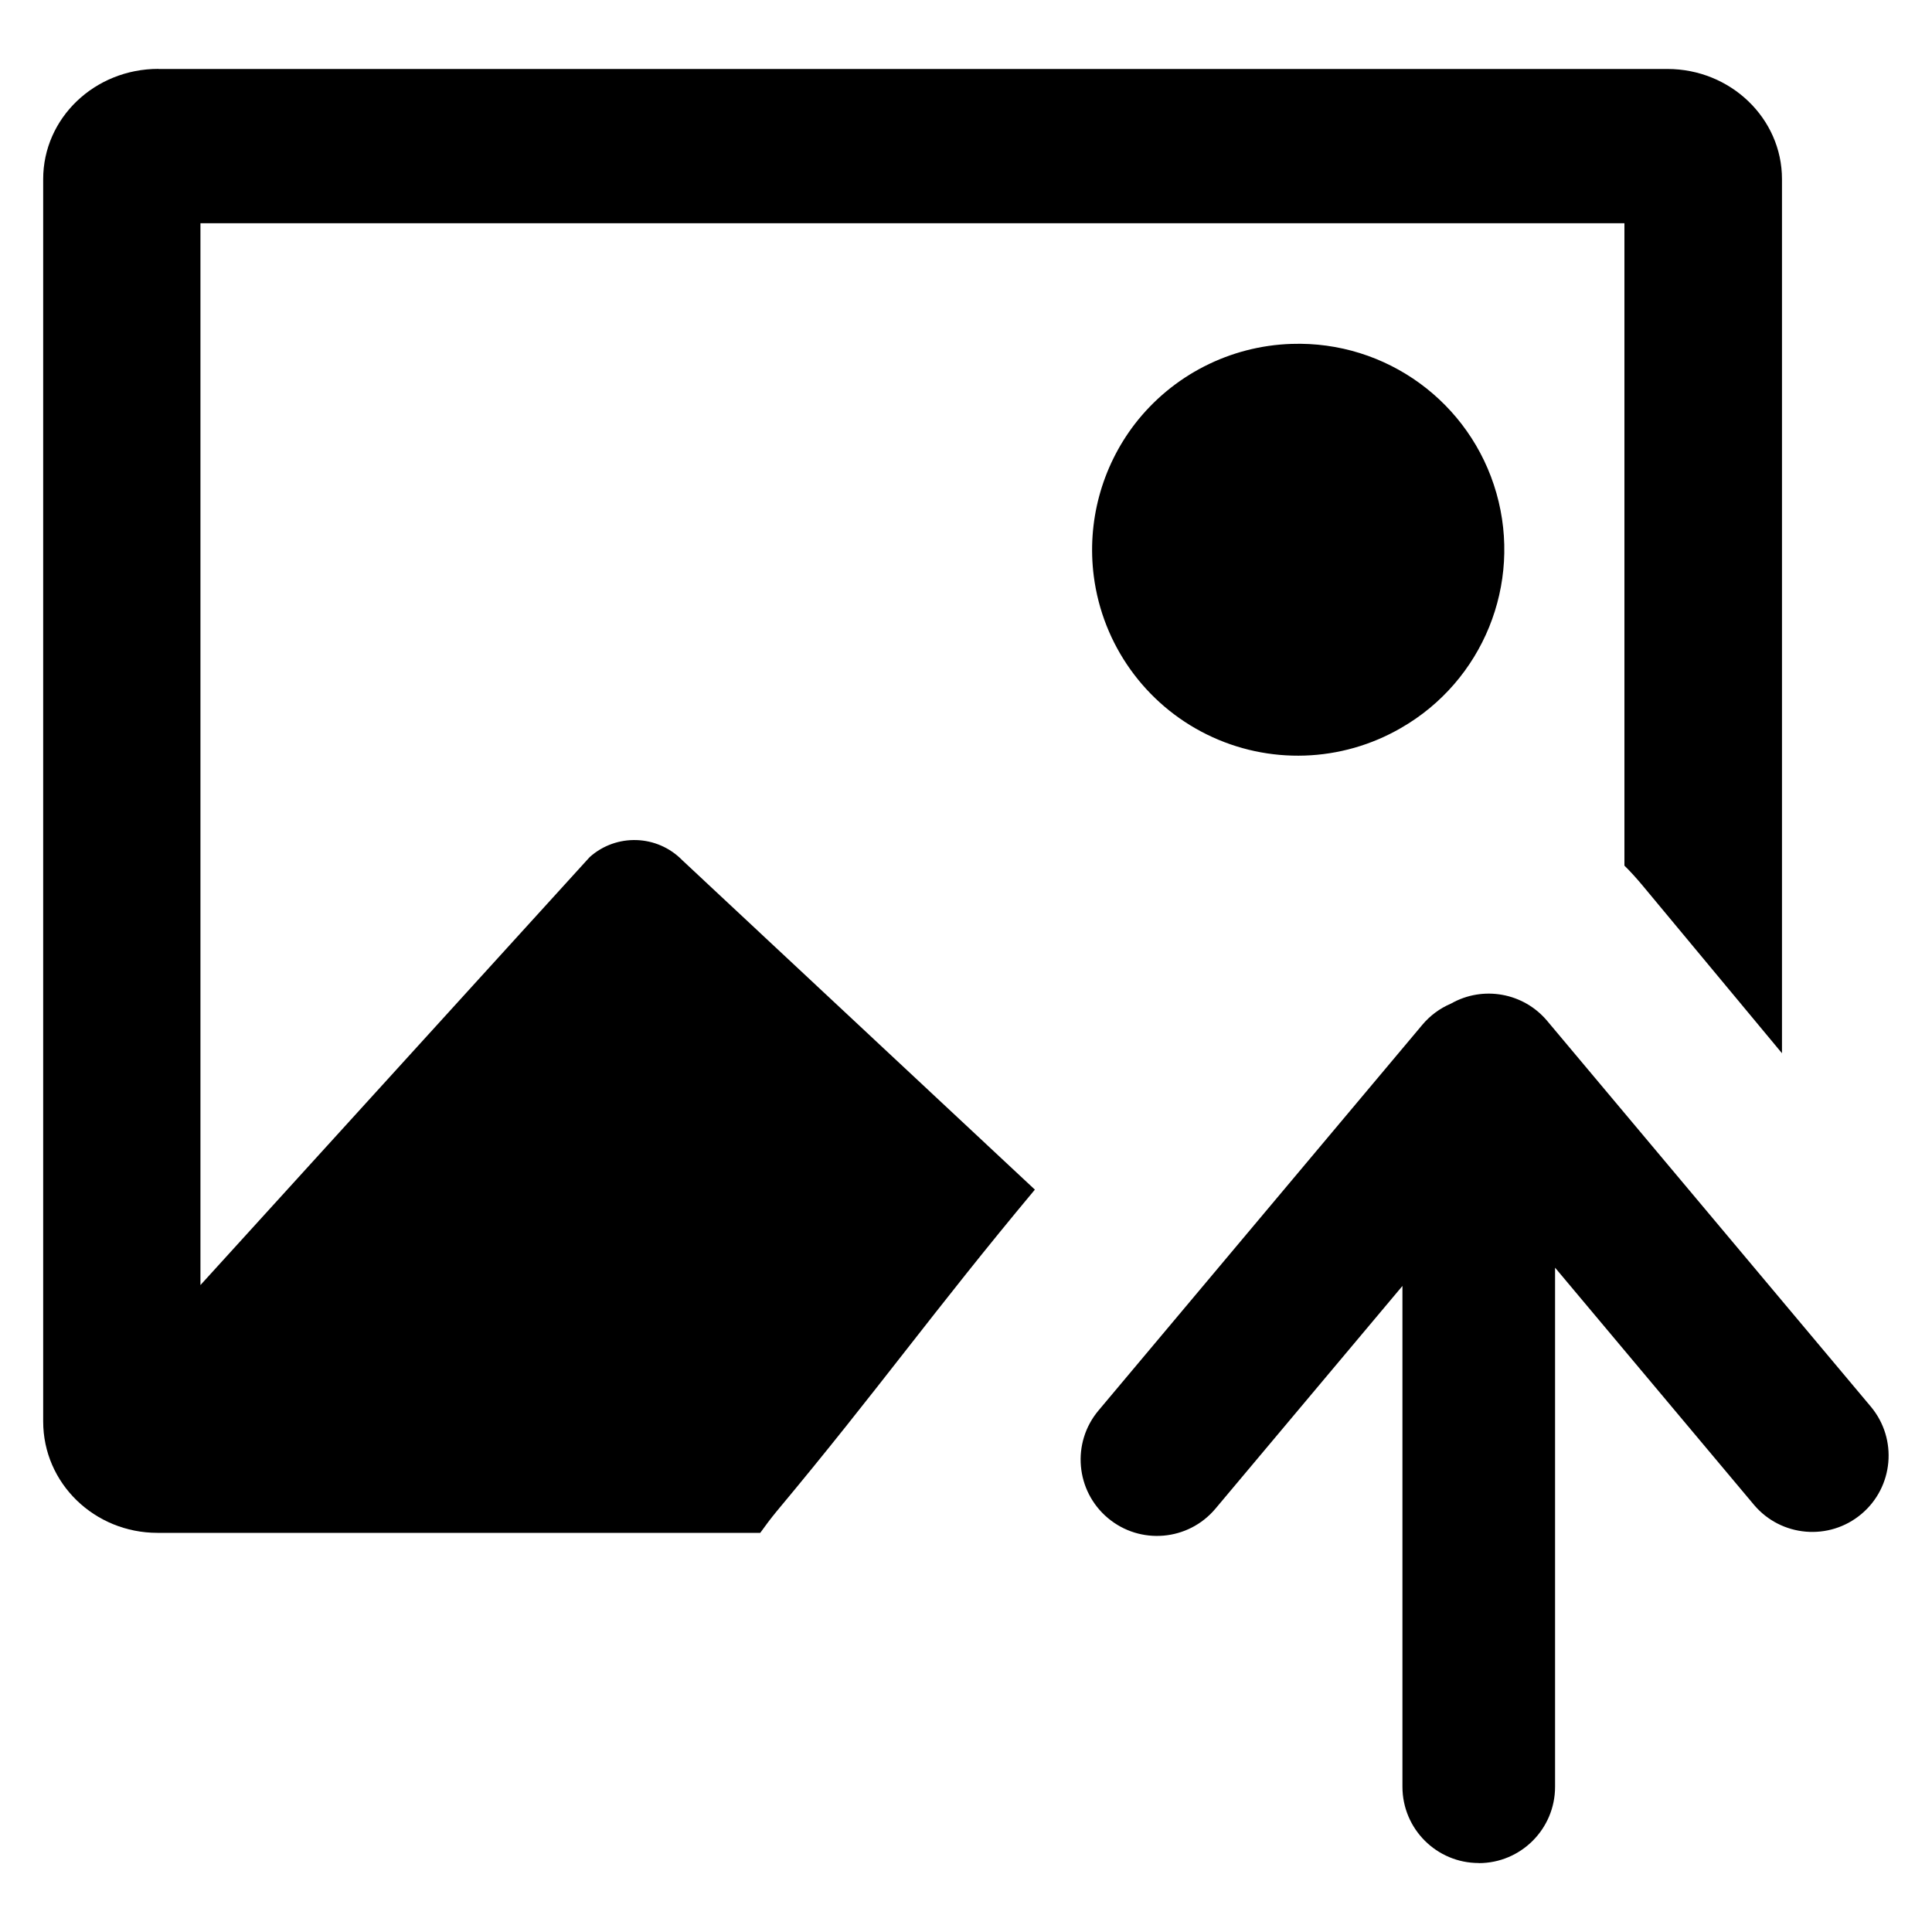
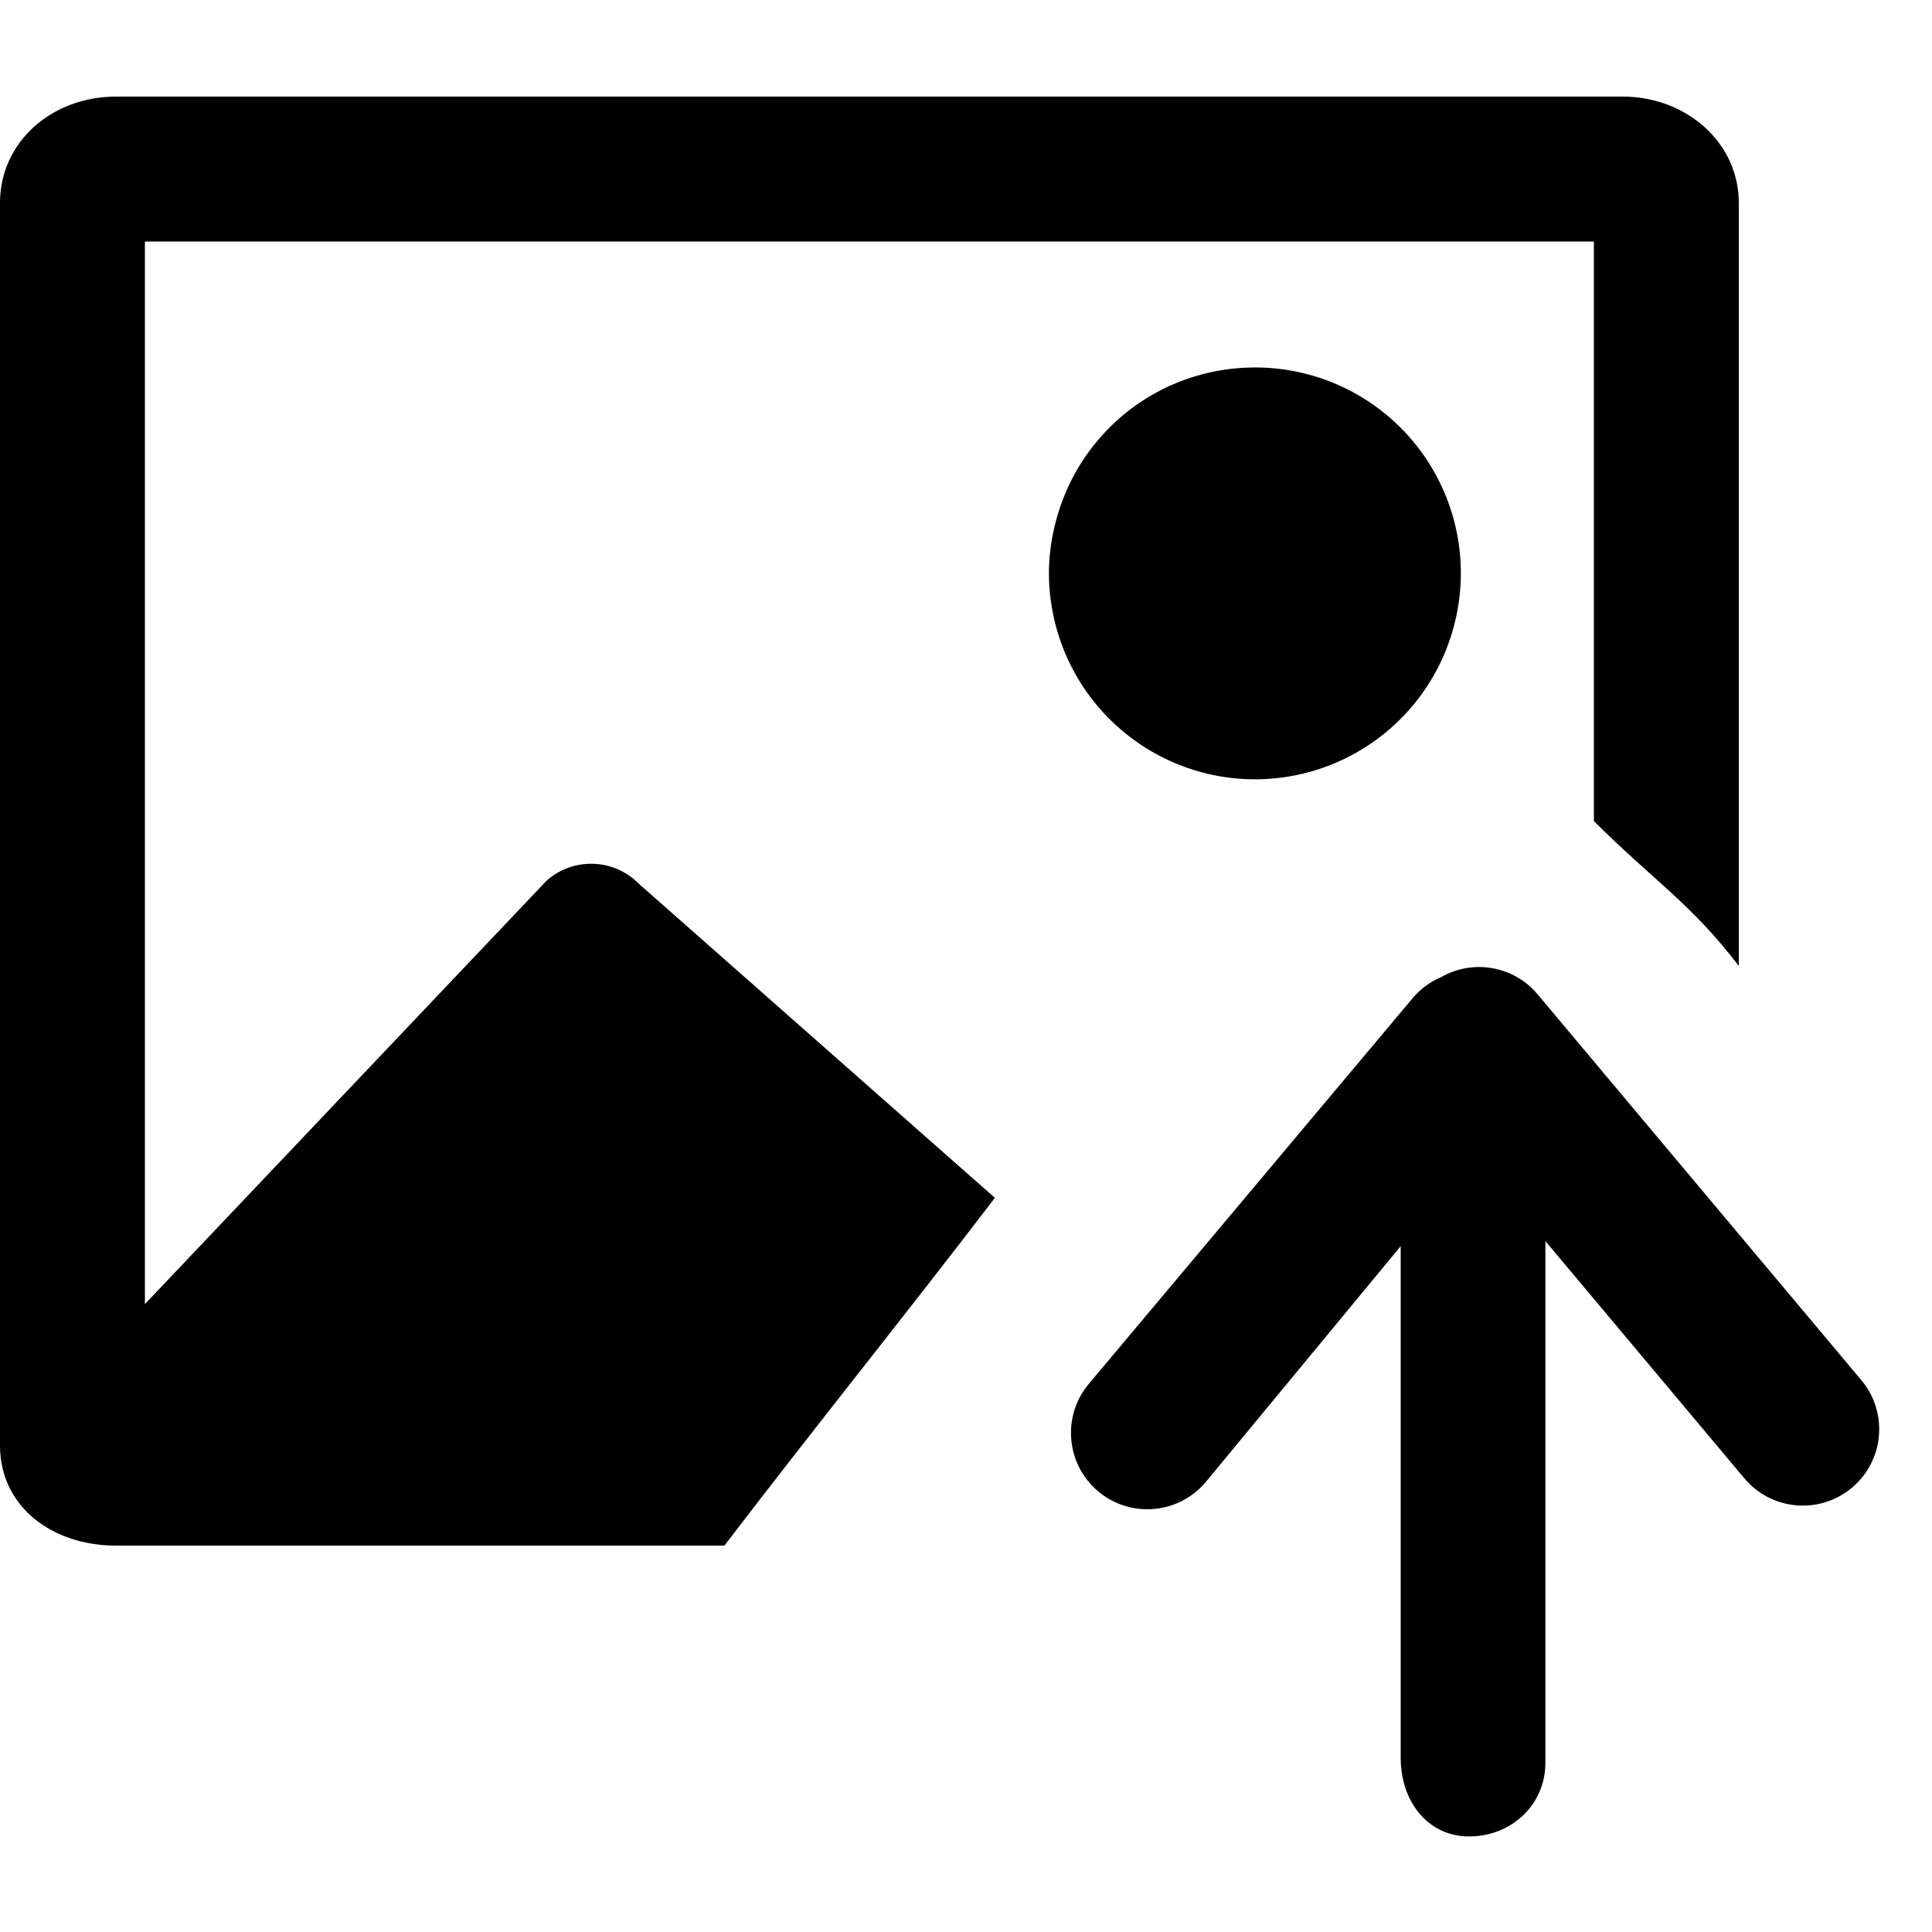
<svg xmlns="http://www.w3.org/2000/svg" viewBox="0 0 20 20">
-   <path d="M1.64.713C.978.713.447 1.224.447 1.854v12.861c0 .641.532 1.153 1.183 1.153h6.24c.053-.074.108-.148.17-.223 1.049-1.256 1.624-2.074 2.673-3.33l-3.65-3.41a.694.694 0 0 0-.958-.033l-4.03 4.431V2.311h14.741v6.65c.065.064.127.133.188.206l1.443 1.736V1.854c0-.63-.534-1.14-1.186-1.14H1.641ZM13.37 3.56a2.137 2.137 0 0 0-1.623.83 2.14 2.14 0 0 0-.424 1.576 2.13 2.13 0 0 0 3.18 1.57 2.13 2.13 0 0 0-1.132-3.976Z" />
-   <path d="M15.308 19.287a.79.79 0 0 0 .79-.79v-5.374l2.06 2.456a.79.79 0 0 0 1.21-1.016l-3.351-3.994a.79.79 0 0 0-.996-.18.787.787 0 0 0-.299.222l-3.35 3.99a.79.79 0 0 0 1.21 1.017l1.936-2.306v5.184c0 .437.354.79.79.79Z" />
+   <path d="M1.2 1C.536 1 0 1.47 0 2.1v12.863C0 15.603.547 16 1.199 16h6.3c.908-1.19 1.892-2.41 2.8-3.6L6.615 9.15a.694.694 0 0 0-.957-.033L1.5 13.5v-11h15v6c.6.6 1.012.857 1.5 1.5L18 2.1c0-.63-.55-1.1-1.201-1.1h-15.6Zm11.724 2.805a2.133 2.133 0 0 0-.998.283 2.129 2.129 0 0 0-.992 1.295c-.074.27-.095.55-.057.828a2.136 2.136 0 0 0 1.56 1.783 2.13 2.13 0 0 0 2.612-1.506 2.129 2.129 0 0 0-2.125-2.683Z" />
+   <path d="M15.208 19.011c.436 0 .79-.327.79-.763v-5.4l2.059 2.455a.79.79 0 0 0 1.212-1.015l-3.352-3.995a.79.79 0 0 0-.996-.179.786.786 0 0 0-.299.221l-3.35 3.99a.79.79 0 1 0 1.21 1.017L14.5 12.9v5.3c0 .437.272.811.709.811Z" />
</svg>
